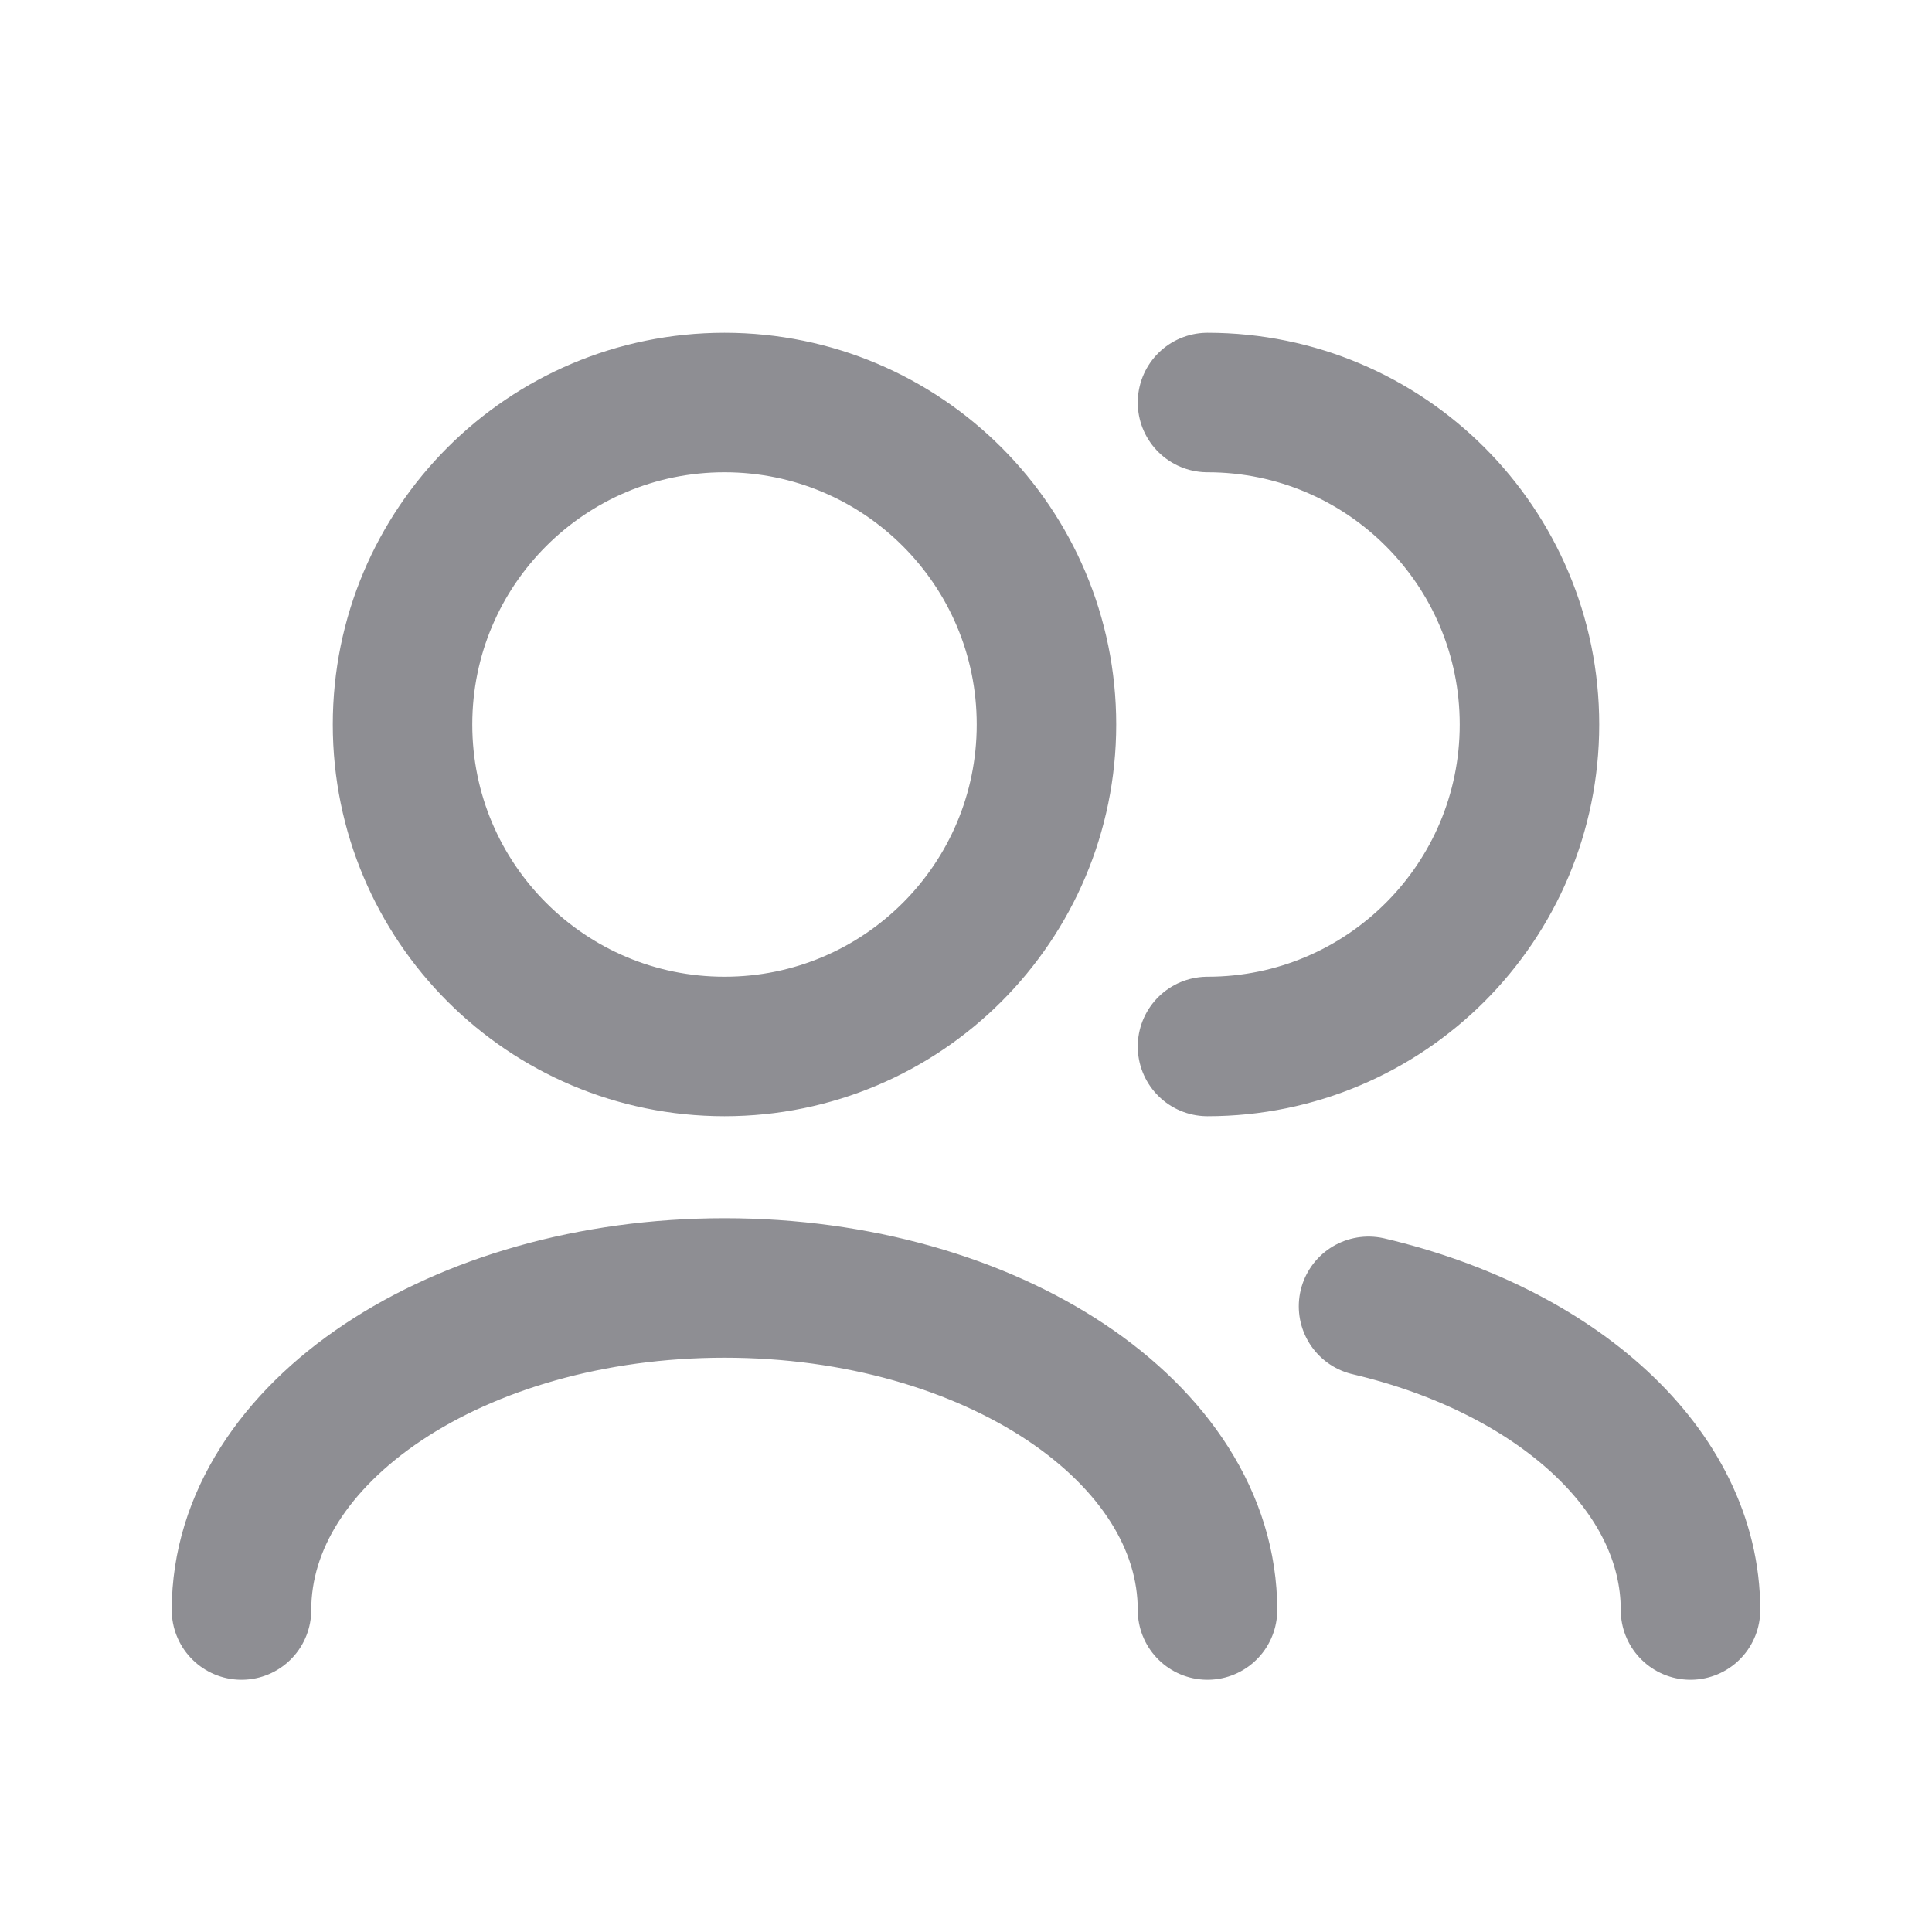
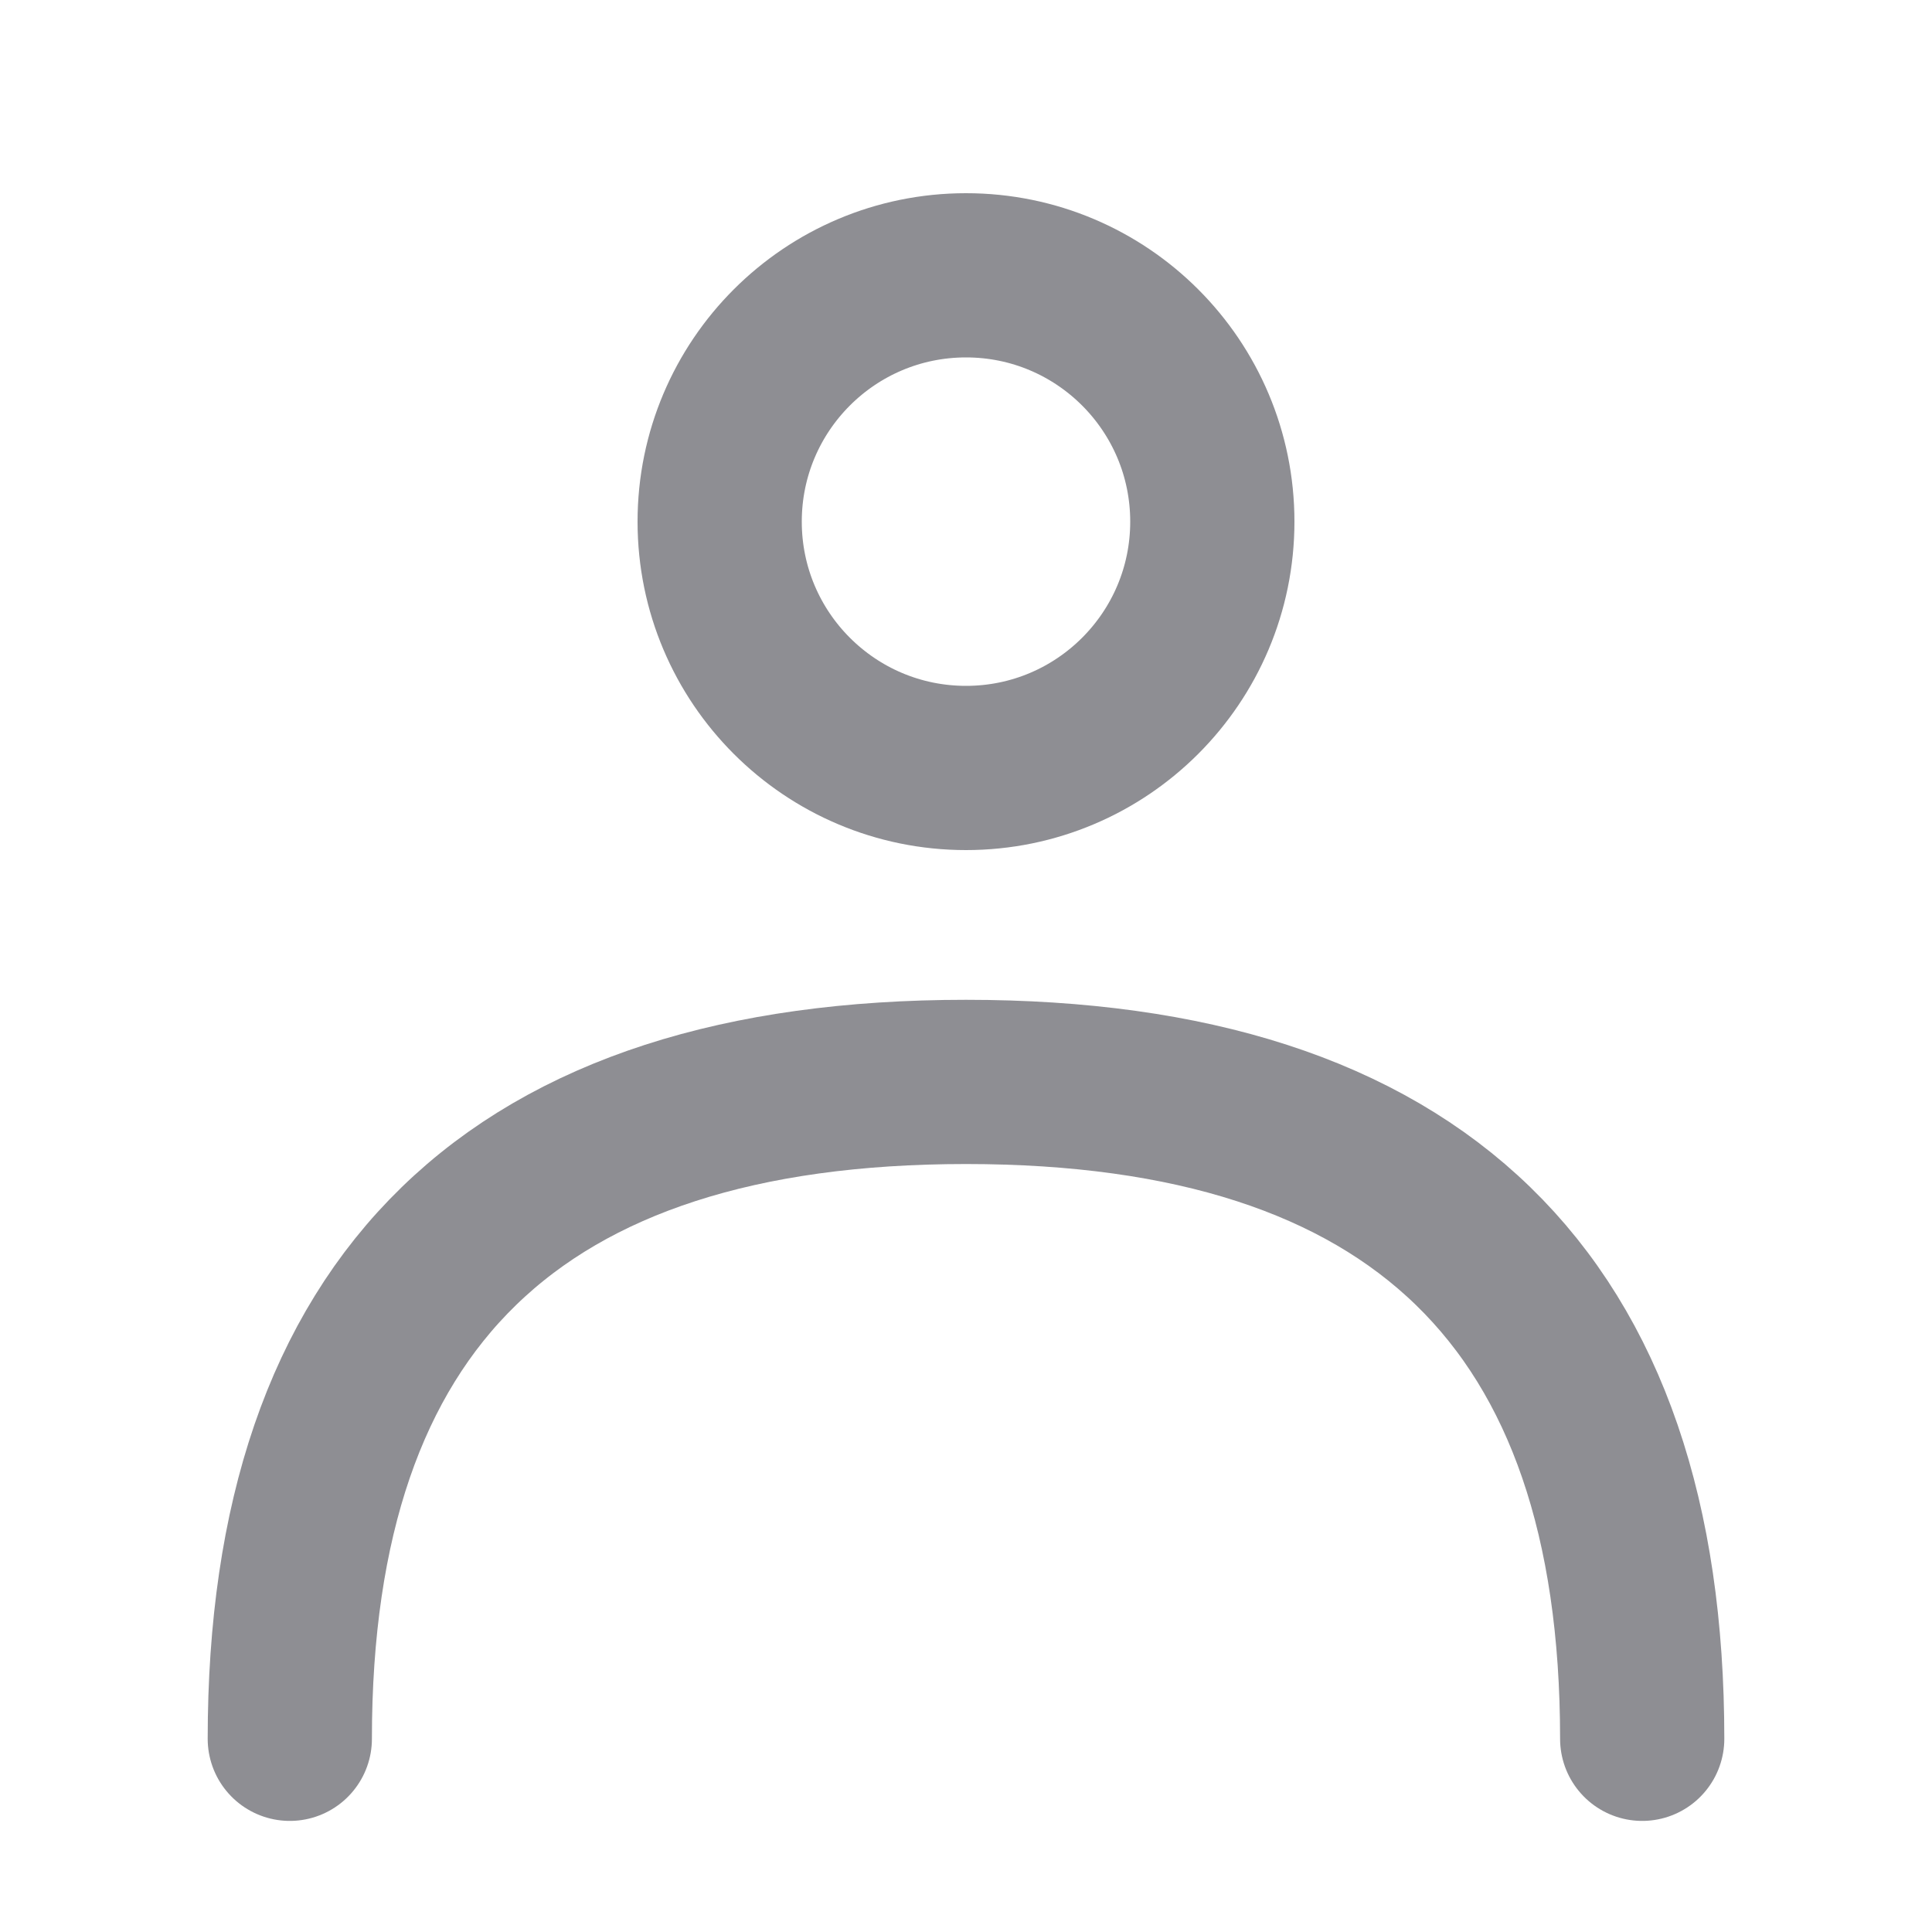
<svg xmlns="http://www.w3.org/2000/svg" preserveAspectRatio="none" overflow="visible" style="display: block;" width="20" height="20" viewBox="0 0 20 20" fill="none">
-   <g id="User / Users">
-     <path id="Vector" d="M17.5 16.667C17.5 15.215 16.109 13.98 14.167 13.523M12.5 16.667C12.5 14.826 10.261 13.333 7.5 13.333C4.739 13.333 2.5 14.826 2.5 16.667M12.5 10.833C14.341 10.833 15.833 9.341 15.833 7.5C15.833 5.659 14.341 4.167 12.5 4.167M4.167 7.5C4.167 9.341 5.659 10.833 7.5 10.833C9.341 10.833 10.833 9.341 10.833 7.5C10.833 5.659 9.341 4.167 7.5 4.167C5.659 4.167 4.167 5.659 4.167 7.5Z" stroke="#8E8E93" stroke-width="1.444" stroke-linecap="round" stroke-linejoin="round" />
+   <g id="icon/people">
+     <circle id="Ellipse" cx="10" cy="5.4" r="2.55" stroke="#8E8E93" stroke-width="1.7" />
+     <path id="Vector" d="M3 18C3 13.467 5.333 11.2 10 11.2C14.667 11.2 17 13.467 17 18" stroke="#8E8E93" stroke-width="1.7" stroke-linecap="round" />
  </g>
</svg>
